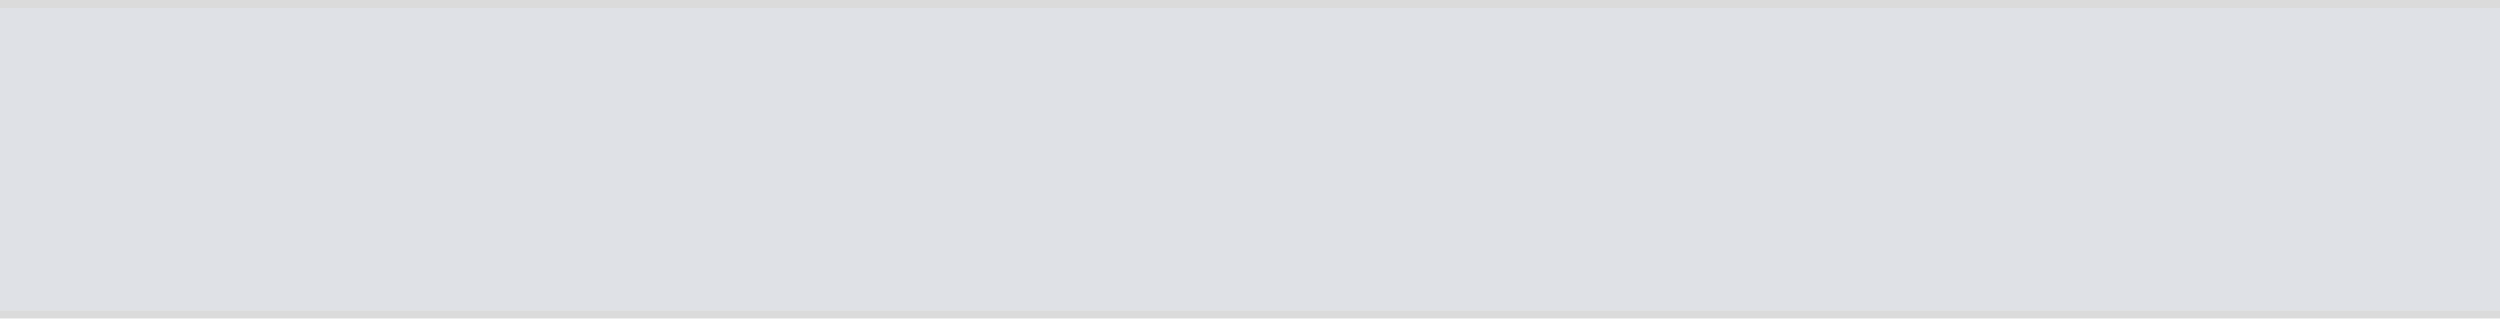
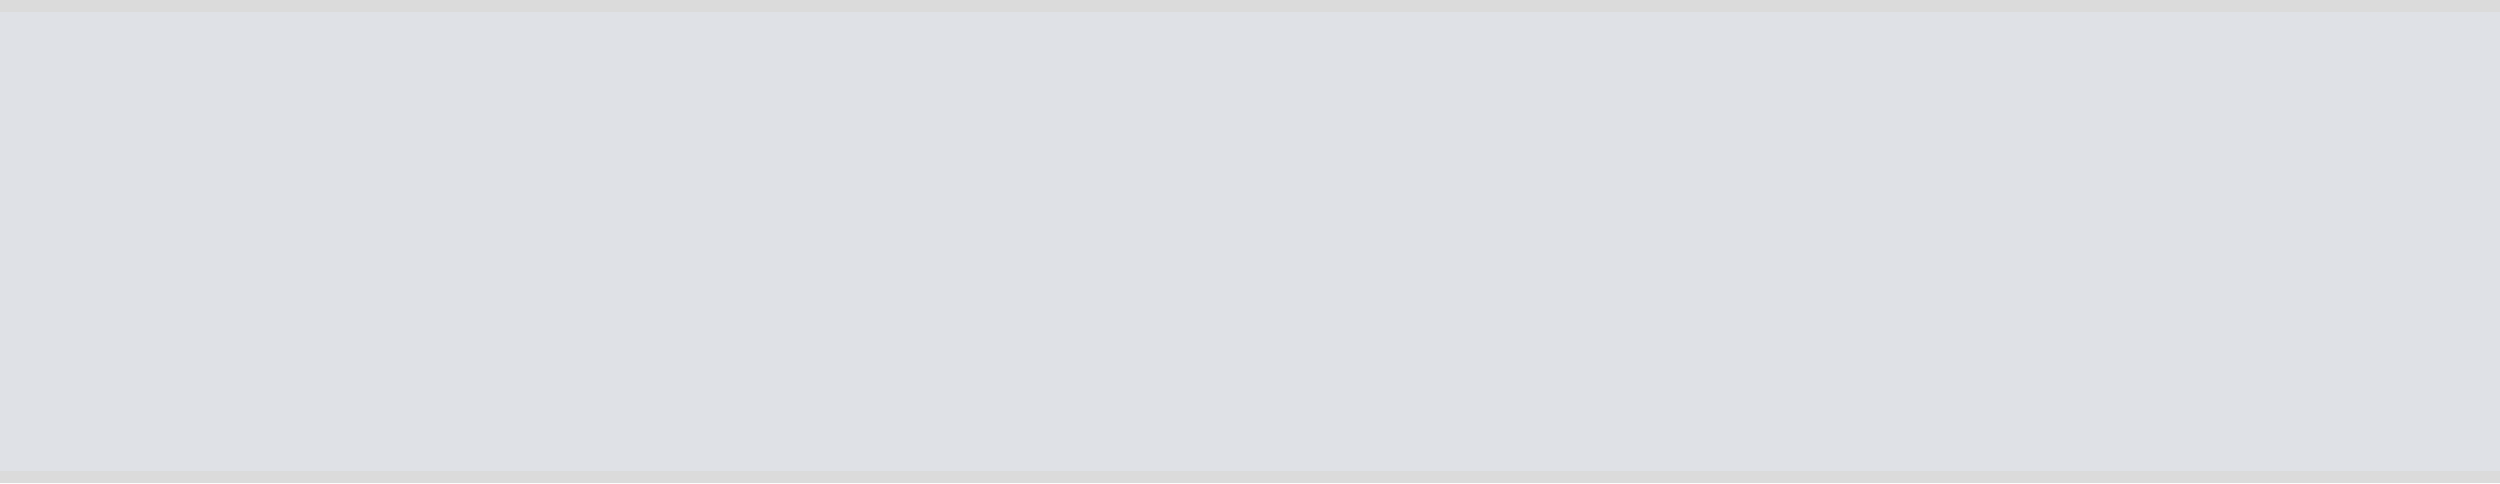
- <svg xmlns="http://www.w3.org/2000/svg" version="1.1" width="314px" height="40px">
-   <g transform="matrix(1 0 0 1 -513 -324 )">
-     <path d="M 513 325  L 827 325  L 827 363  L 513 363  L 513 325  Z " fill-rule="nonzero" fill="#dfe1e6" stroke="none" />
-     <path d="M 513 324.5  L 827 324.5  M 827 363.5  L 513 363.5  " stroke-width="1" stroke="#999999" fill="none" stroke-opacity="0.349" />
+ <svg xmlns="http://www.w3.org/2000/svg" version="1.1" width="207px" height="40px">
+   <g transform="matrix(1 0 0 1 -306 -324 )">
+     <path d="M 306 325  L 513 325  L 513 363  L 306 363  L 306 325  Z " fill-rule="nonzero" fill="#dfe1e6" stroke="none" />
+     <path d="M 306 324.5  L 513 324.5  M 513 363.5  L 306 363.5  " stroke-width="1" stroke="#999999" fill="none" stroke-opacity="0.349" />
  </g>
</svg>
